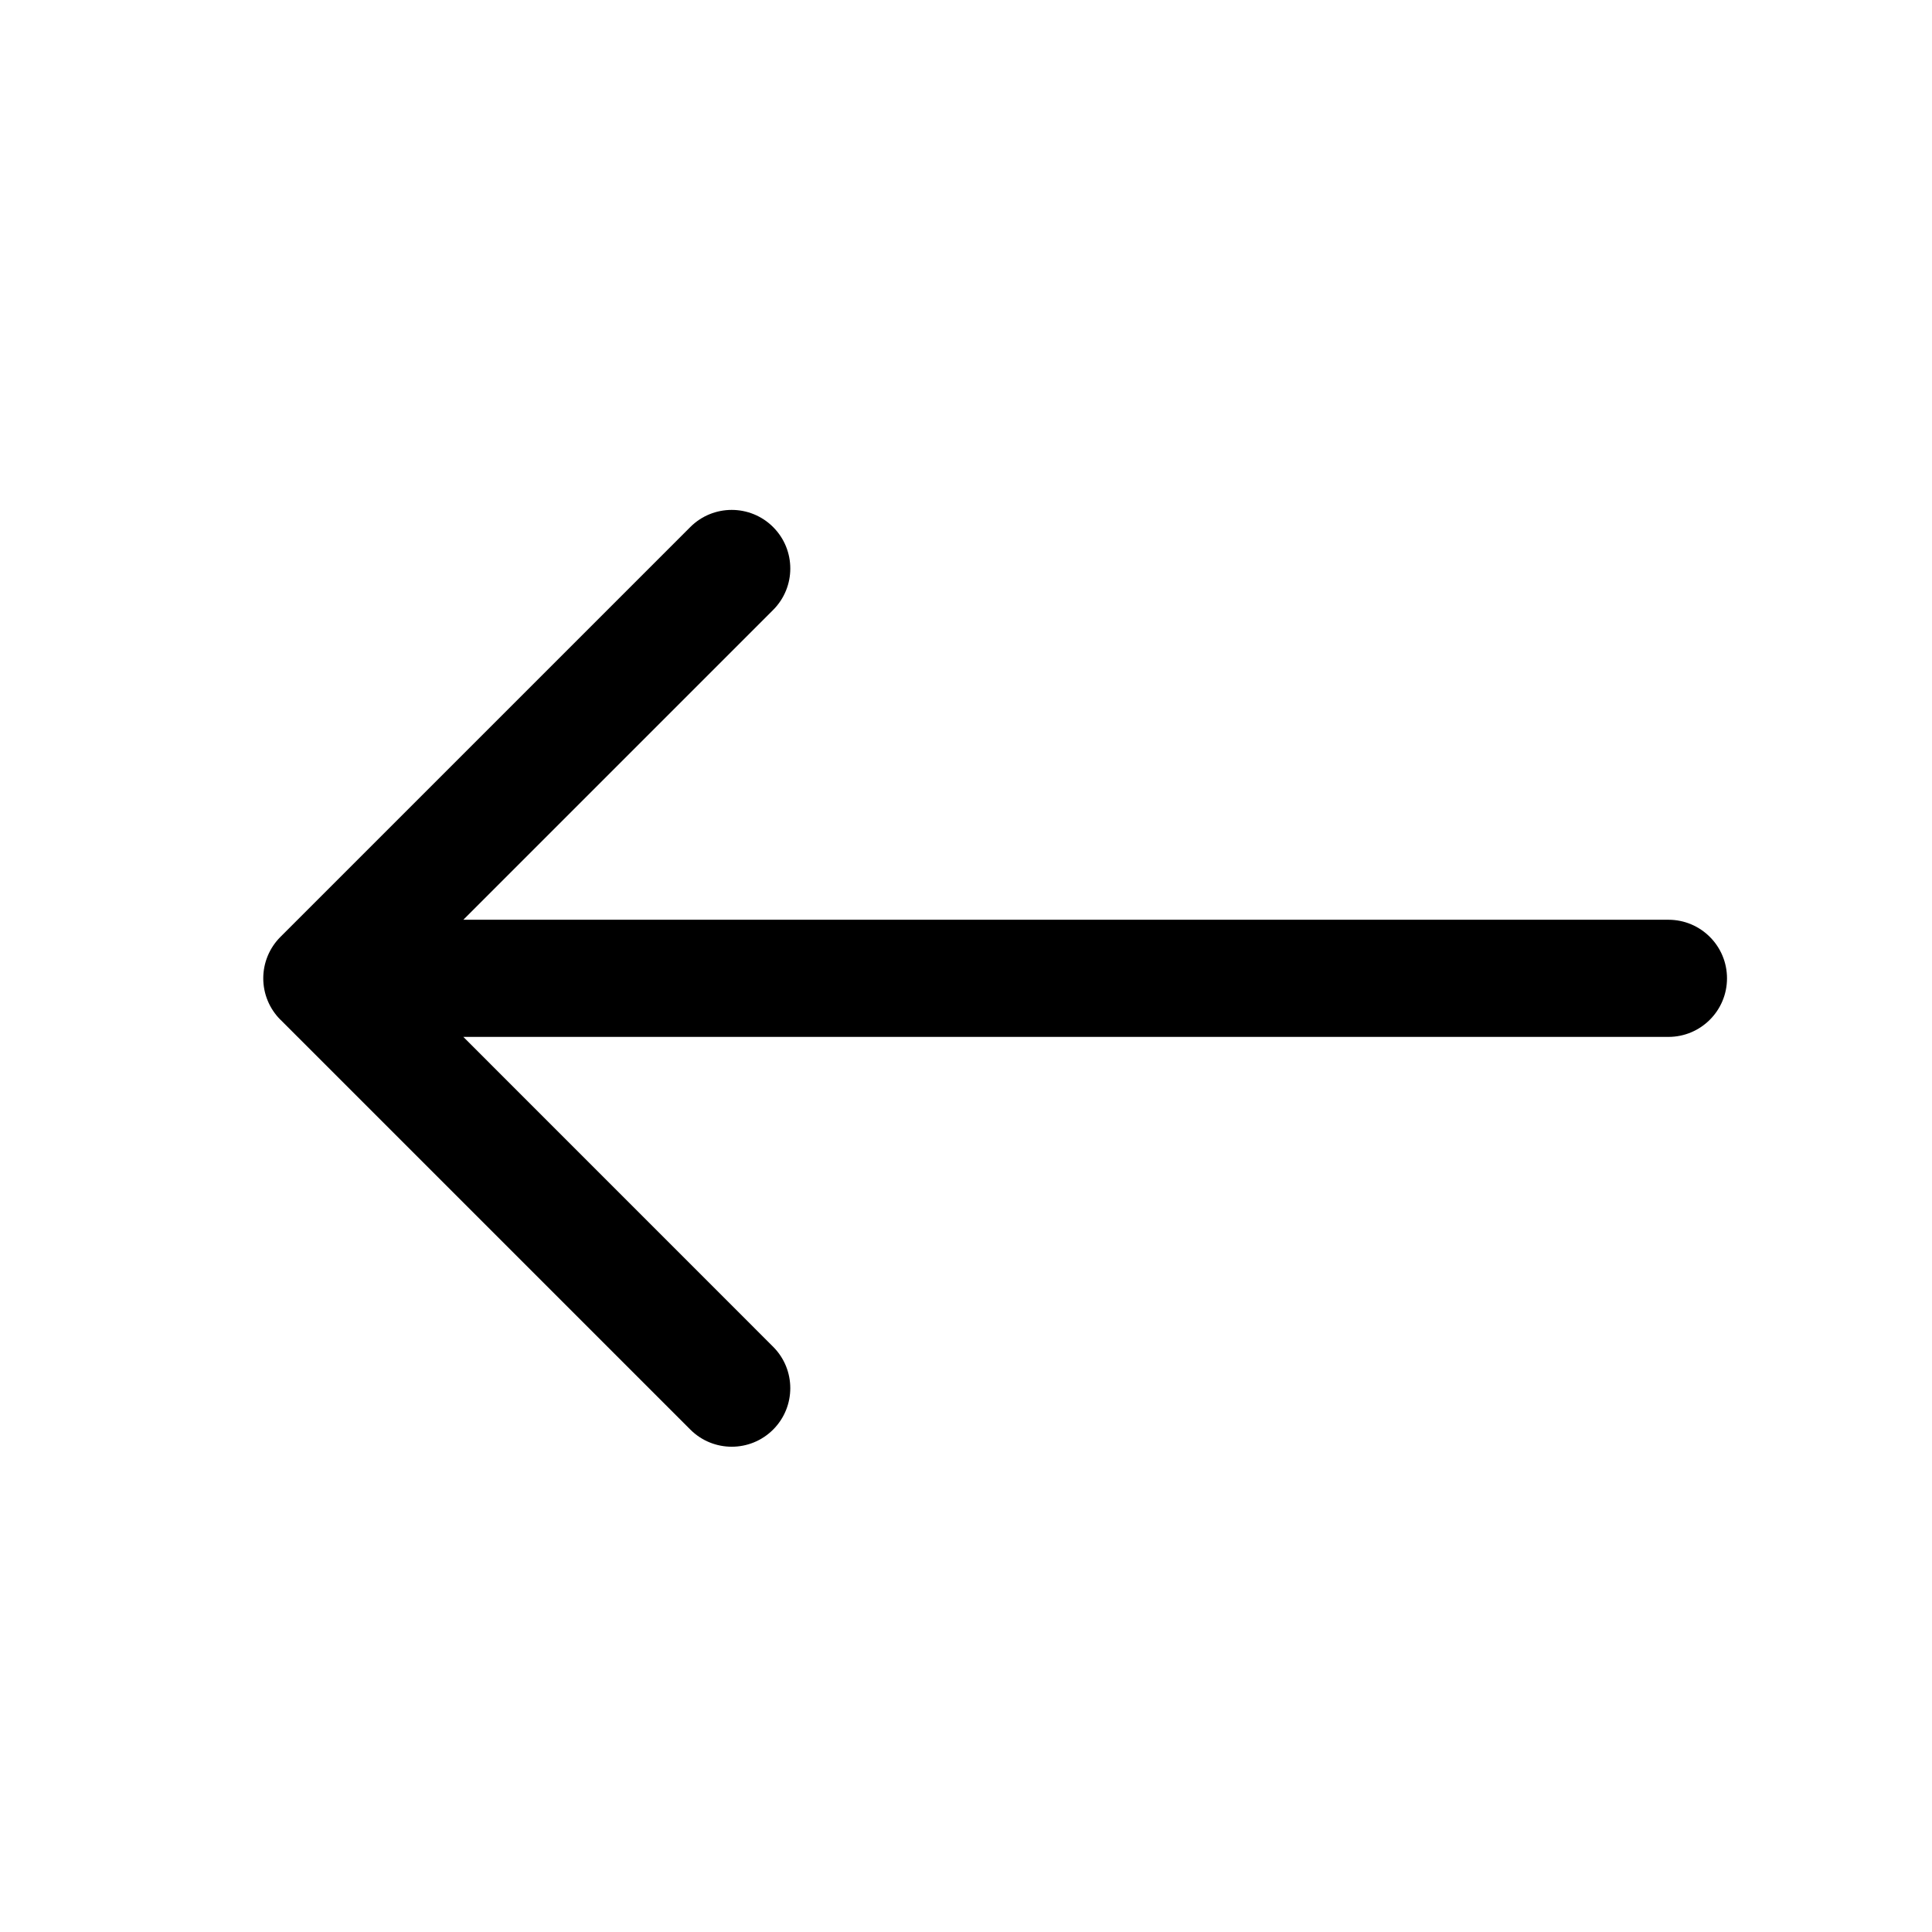
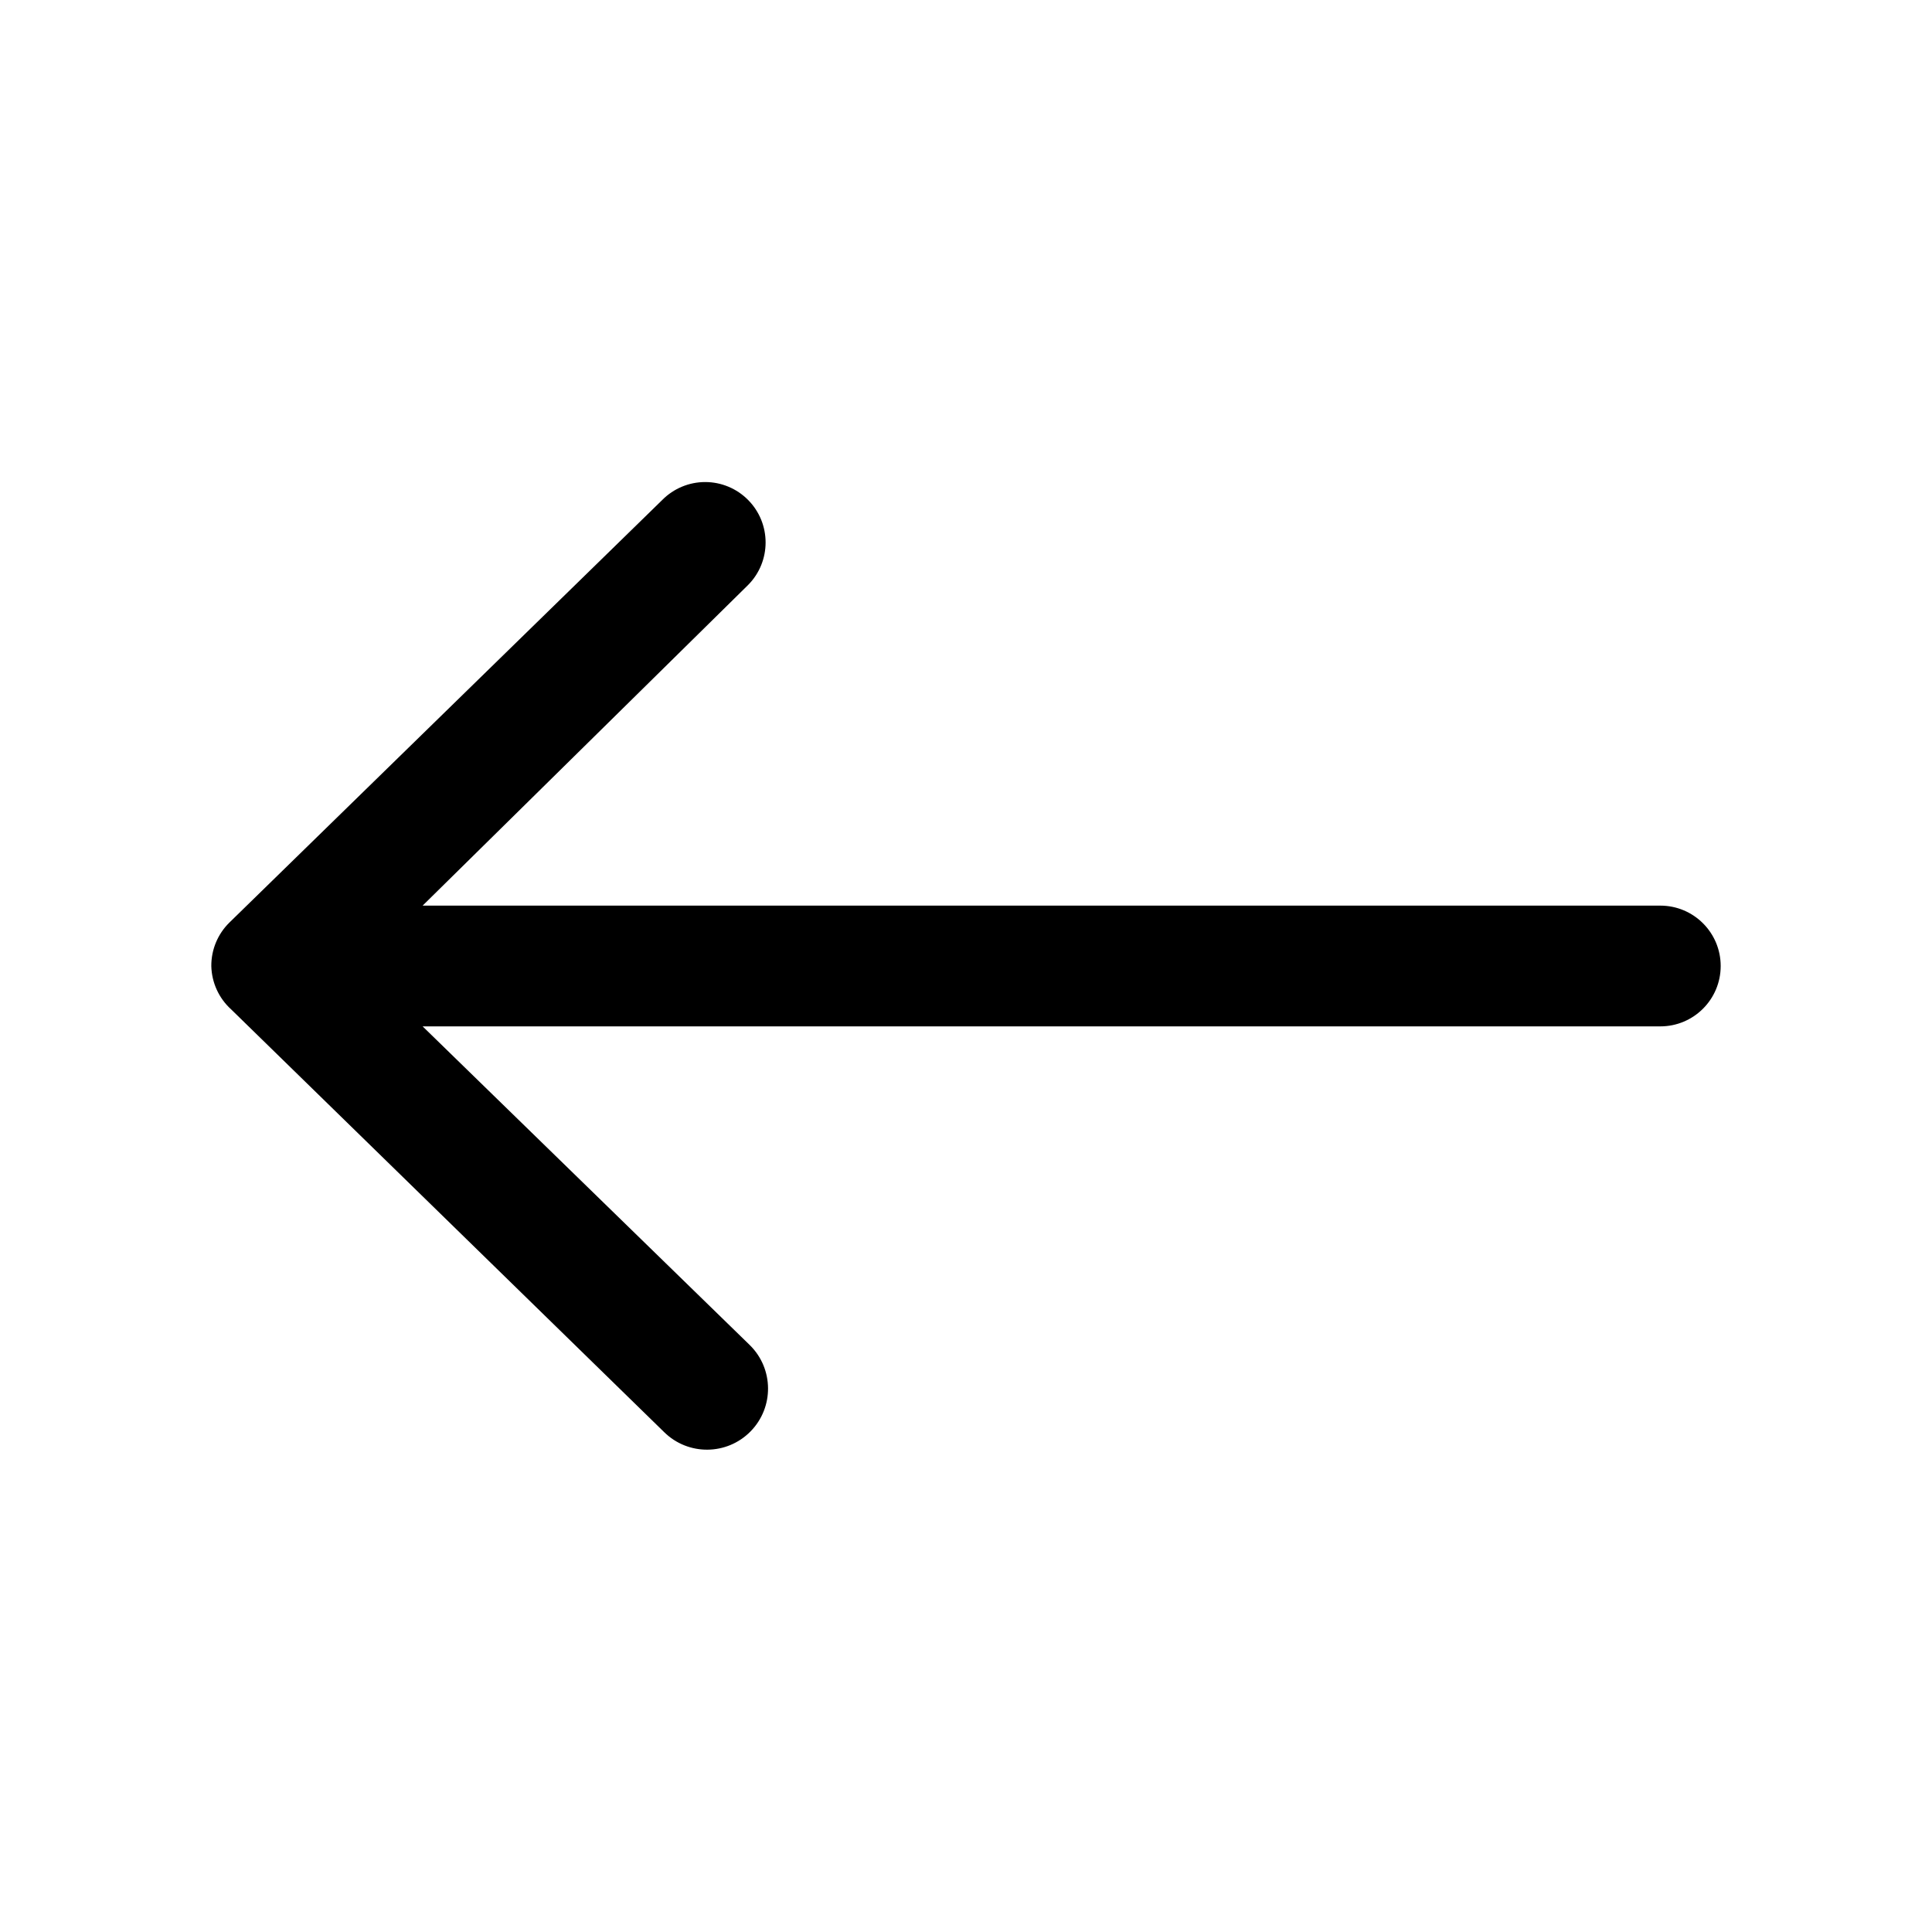
- <svg xmlns="http://www.w3.org/2000/svg" fill="none" aria-hidden="true" viewBox="0 0 33 33">
-   <path fill="currentColor" fill-rule="evenodd" d="M4.79 17.418a1 1 0 010-1.415l7-7a1 1 0 011.416 1.415L7.914 15.71h20.584a1 1 0 010 2.001H7.914l5.292 5.293a1 1 0 01-1.415 1.414l-7-7z" clip-rule="evenodd" />
+ <svg xmlns="http://www.w3.org/2000/svg" aria-hidden="true" viewBox="0 0 32 32">
+   <path fill="currentColor" d="M28.5 16a1 1 0 01-1 1H7l5.42 5.28A1 1 0 0111 23.72l-7.17-7A1 1 0 013.5 16a1 1 0 01.3-.72l7.17-7a1 1 0 011.42 0 1 1 0 010 1.41L7 15h20.5a1 1 0 011 1z" />
</svg>
